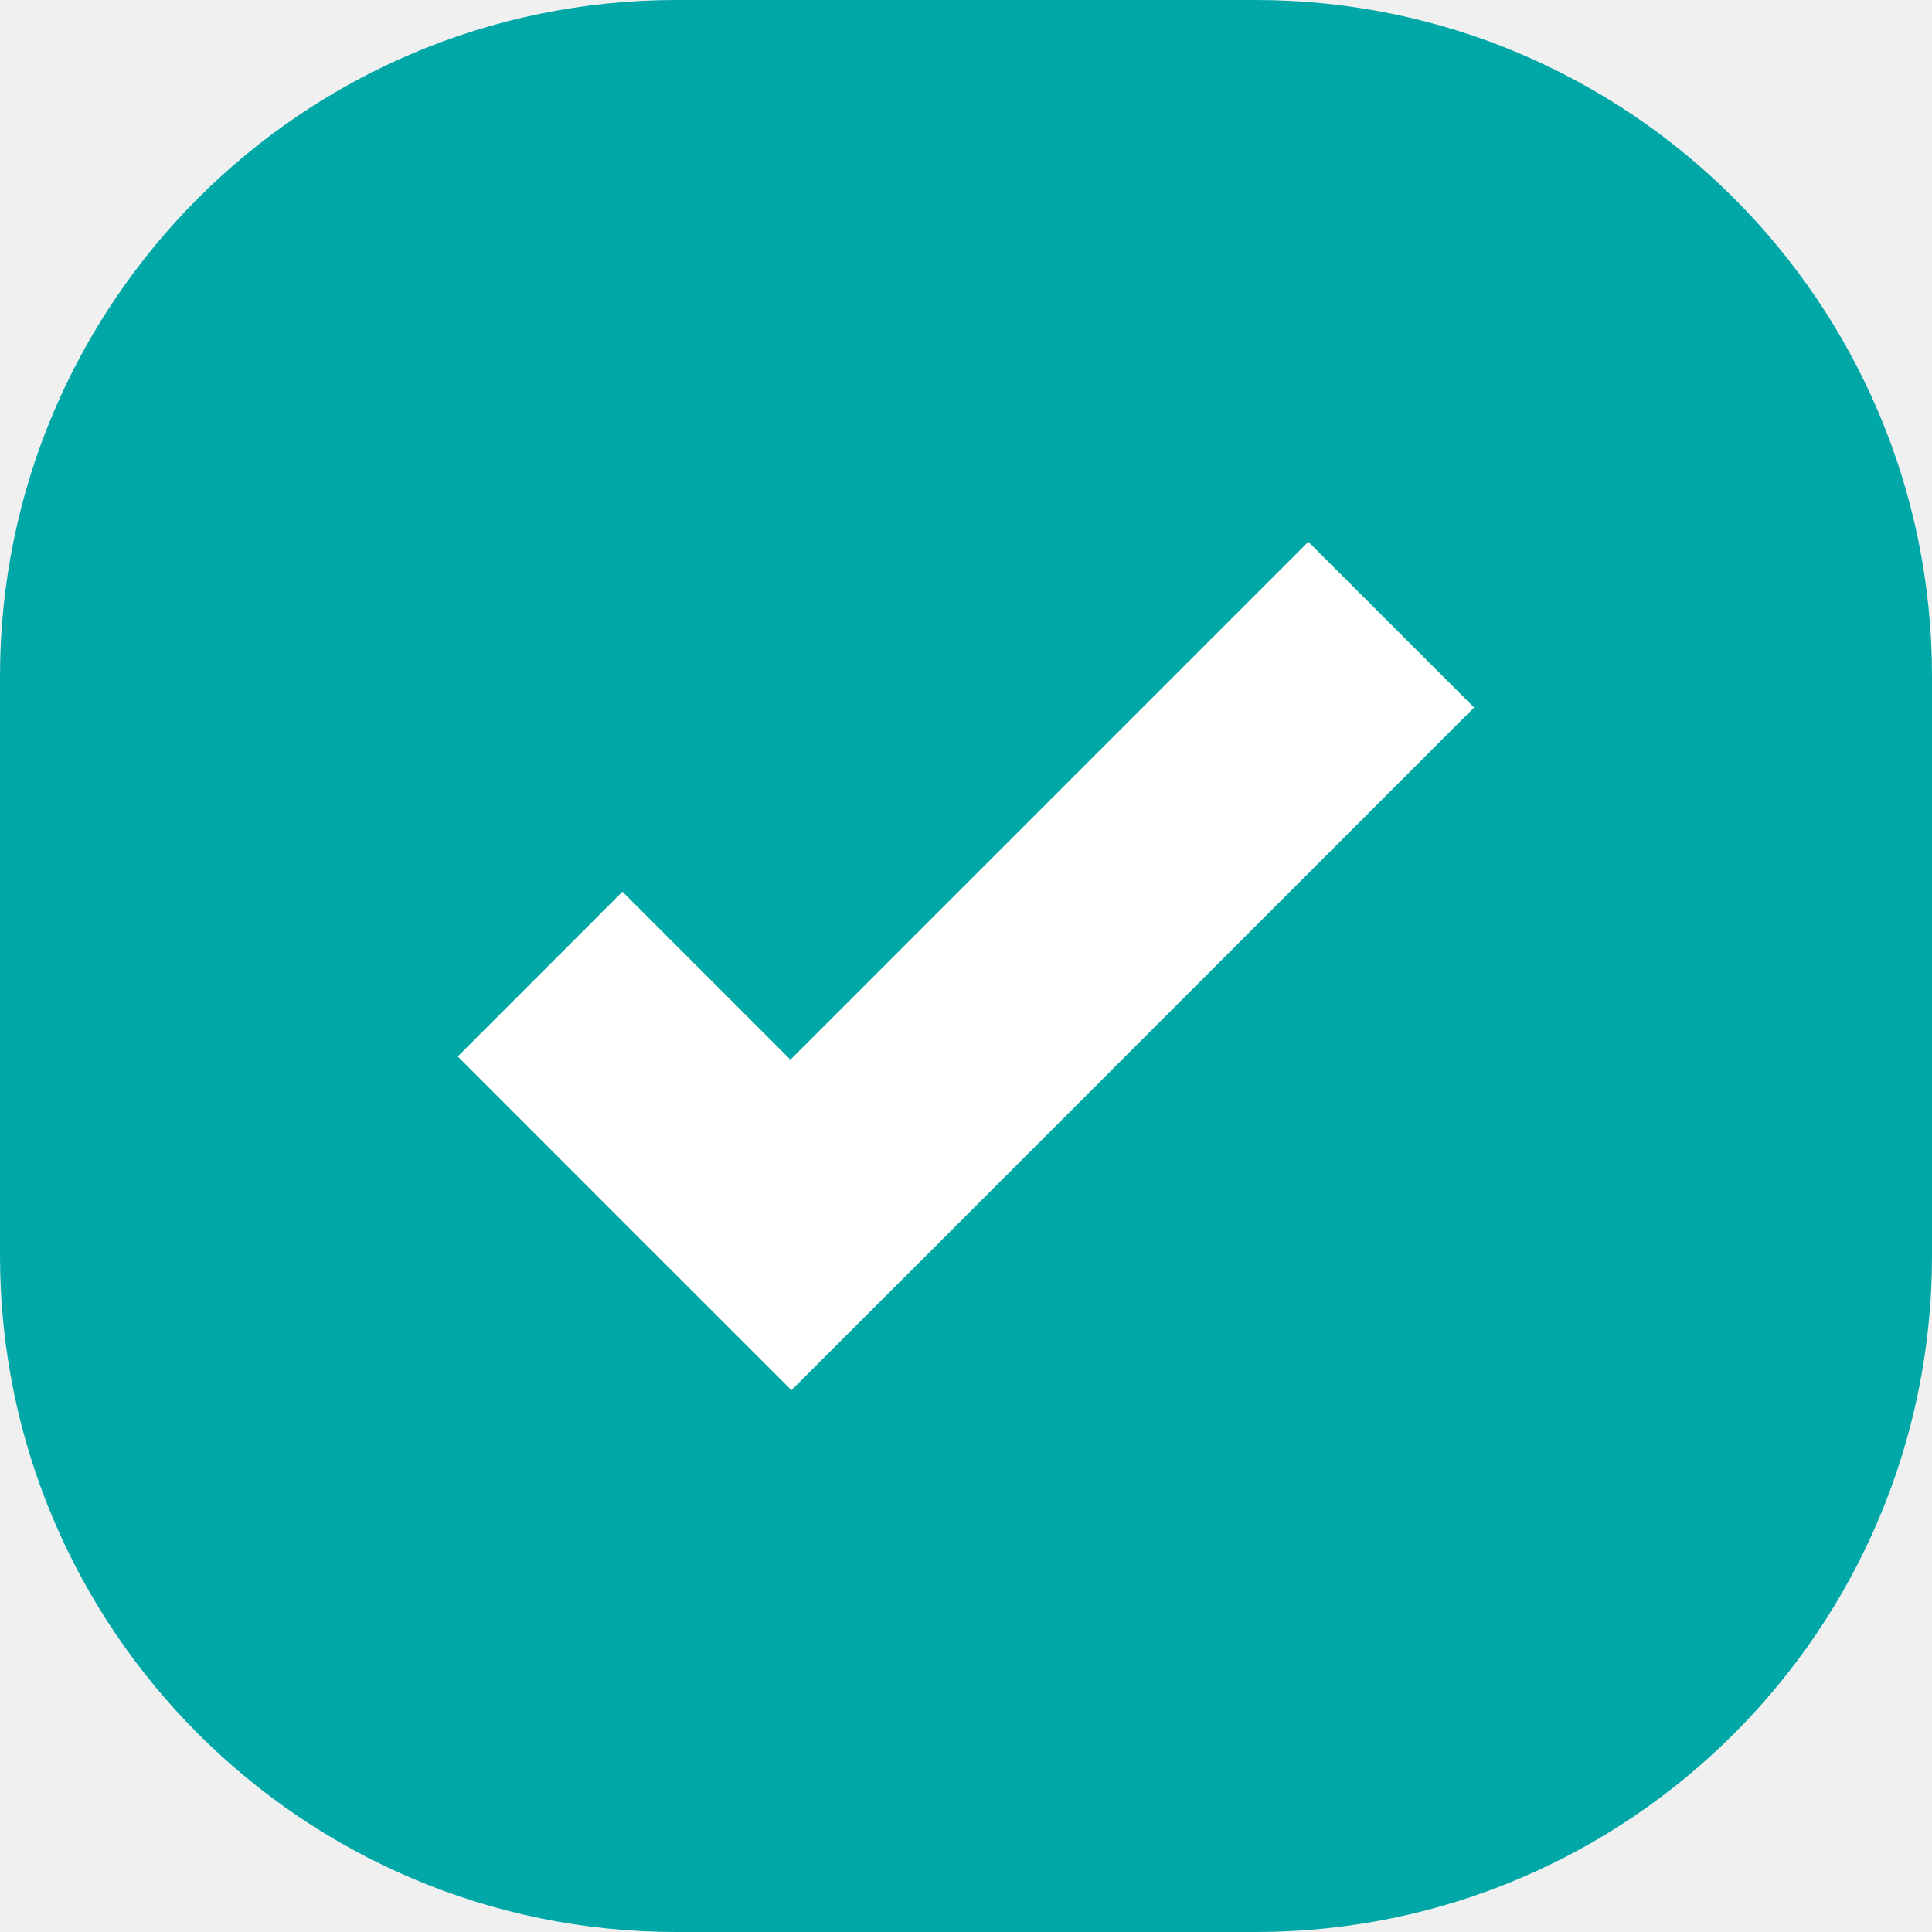
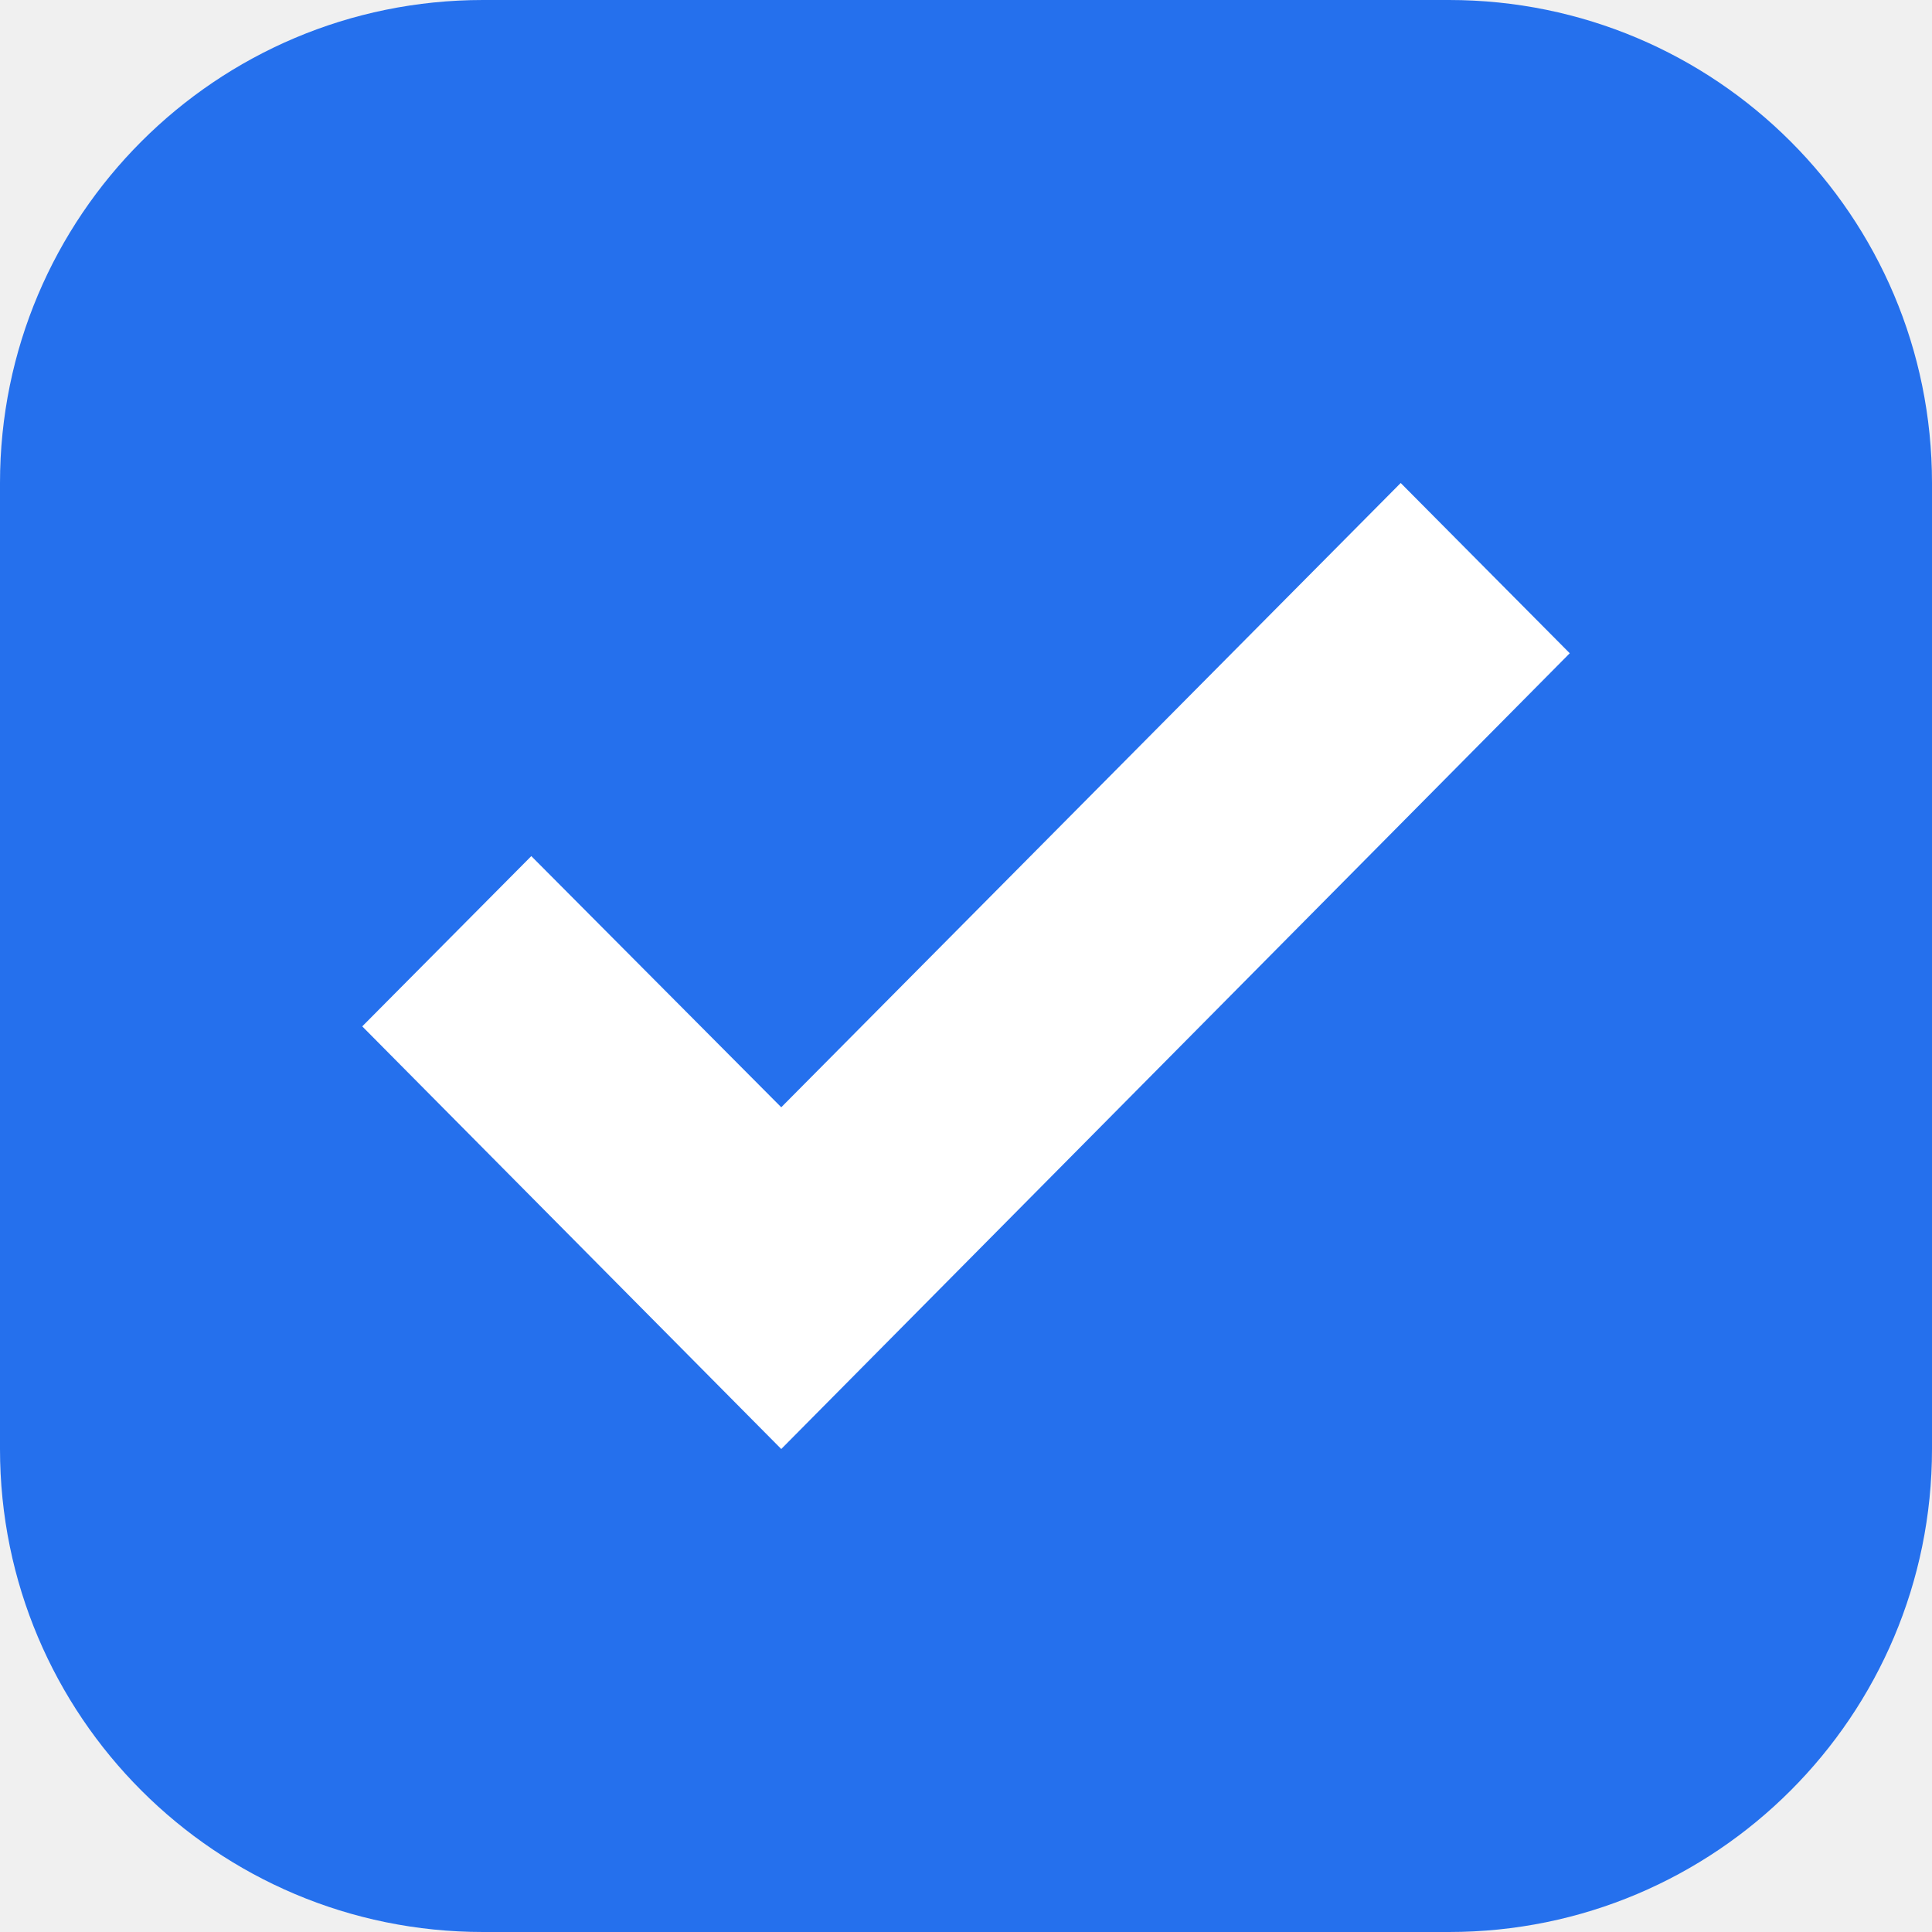
- <svg xmlns="http://www.w3.org/2000/svg" viewBox="0 0 20 20" width="20" height="20" xml:space="preserve" style="fill-rule:evenodd;clip-rule:evenodd;stroke-linejoin:round;stroke-miterlimit:2">
-   <path d="M23 8.05A8.054 8.054 0 0 0 14.95 0h-6.9A8.054 8.054 0 0 0 0 8.05v6.9A8.054 8.054 0 0 0 8.05 23h6.9A8.054 8.054 0 0 0 23 14.95v-6.9Z" style="fill:#00a7a7" transform="scale(.86957)" />
-   <path d="m15.575 6.45 1.974 1.973-6.165 6.166-1.962 1.961-1.974-1.973-1.999-2 1.961-1.962 2 2 6.165-6.165Z" style="fill:#fff;fill-rule:nonzero" transform="scale(.86957)" />
+ <svg xmlns="http://www.w3.org/2000/svg" width="16" height="16" fill="none">
+   <path fill="#2570ed" d="M0 4c0-2.21 1.79-4 4-4h8c2.21 0 4 1.79 4 4v8c0 2.21-1.79 4-4 4H4c-2.21 0-4-1.79-4-4V4z" />
+   <path fill="#fff" d="M6.47 12L3 8.5l1.4-1.41 2.07 2.08L11.6 4 13 5.41 6.47 12z" />
</svg>
